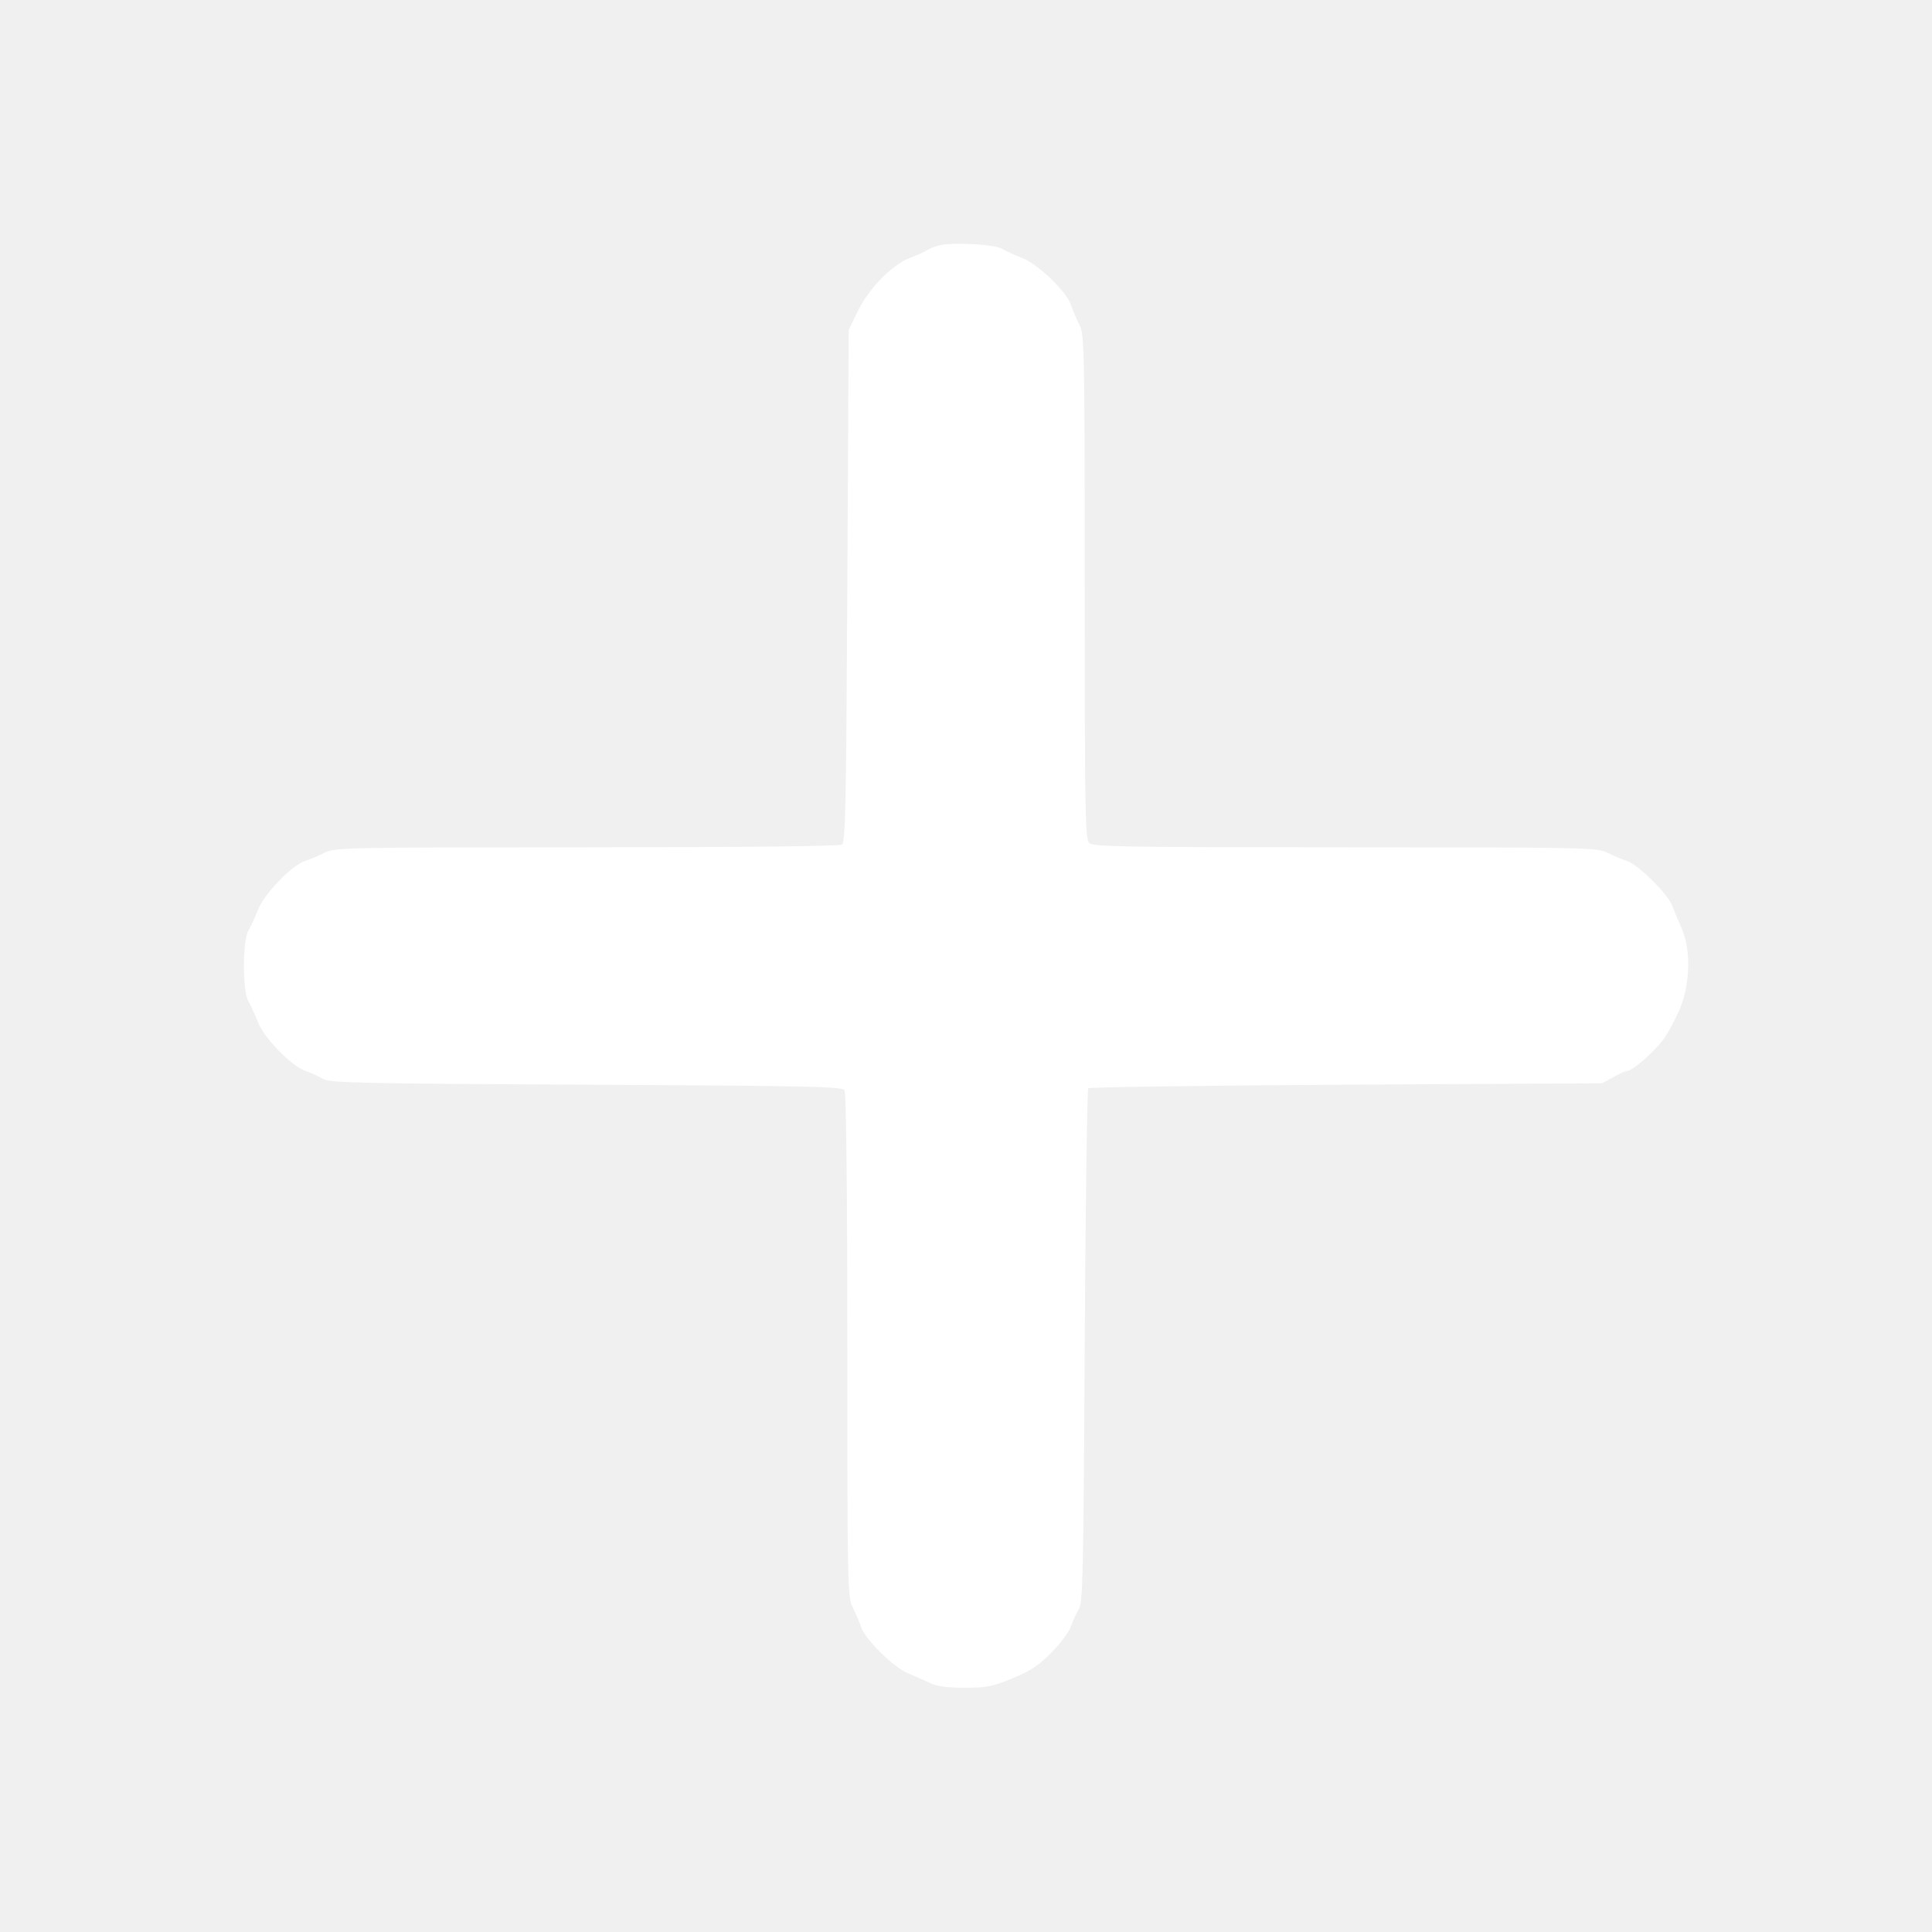
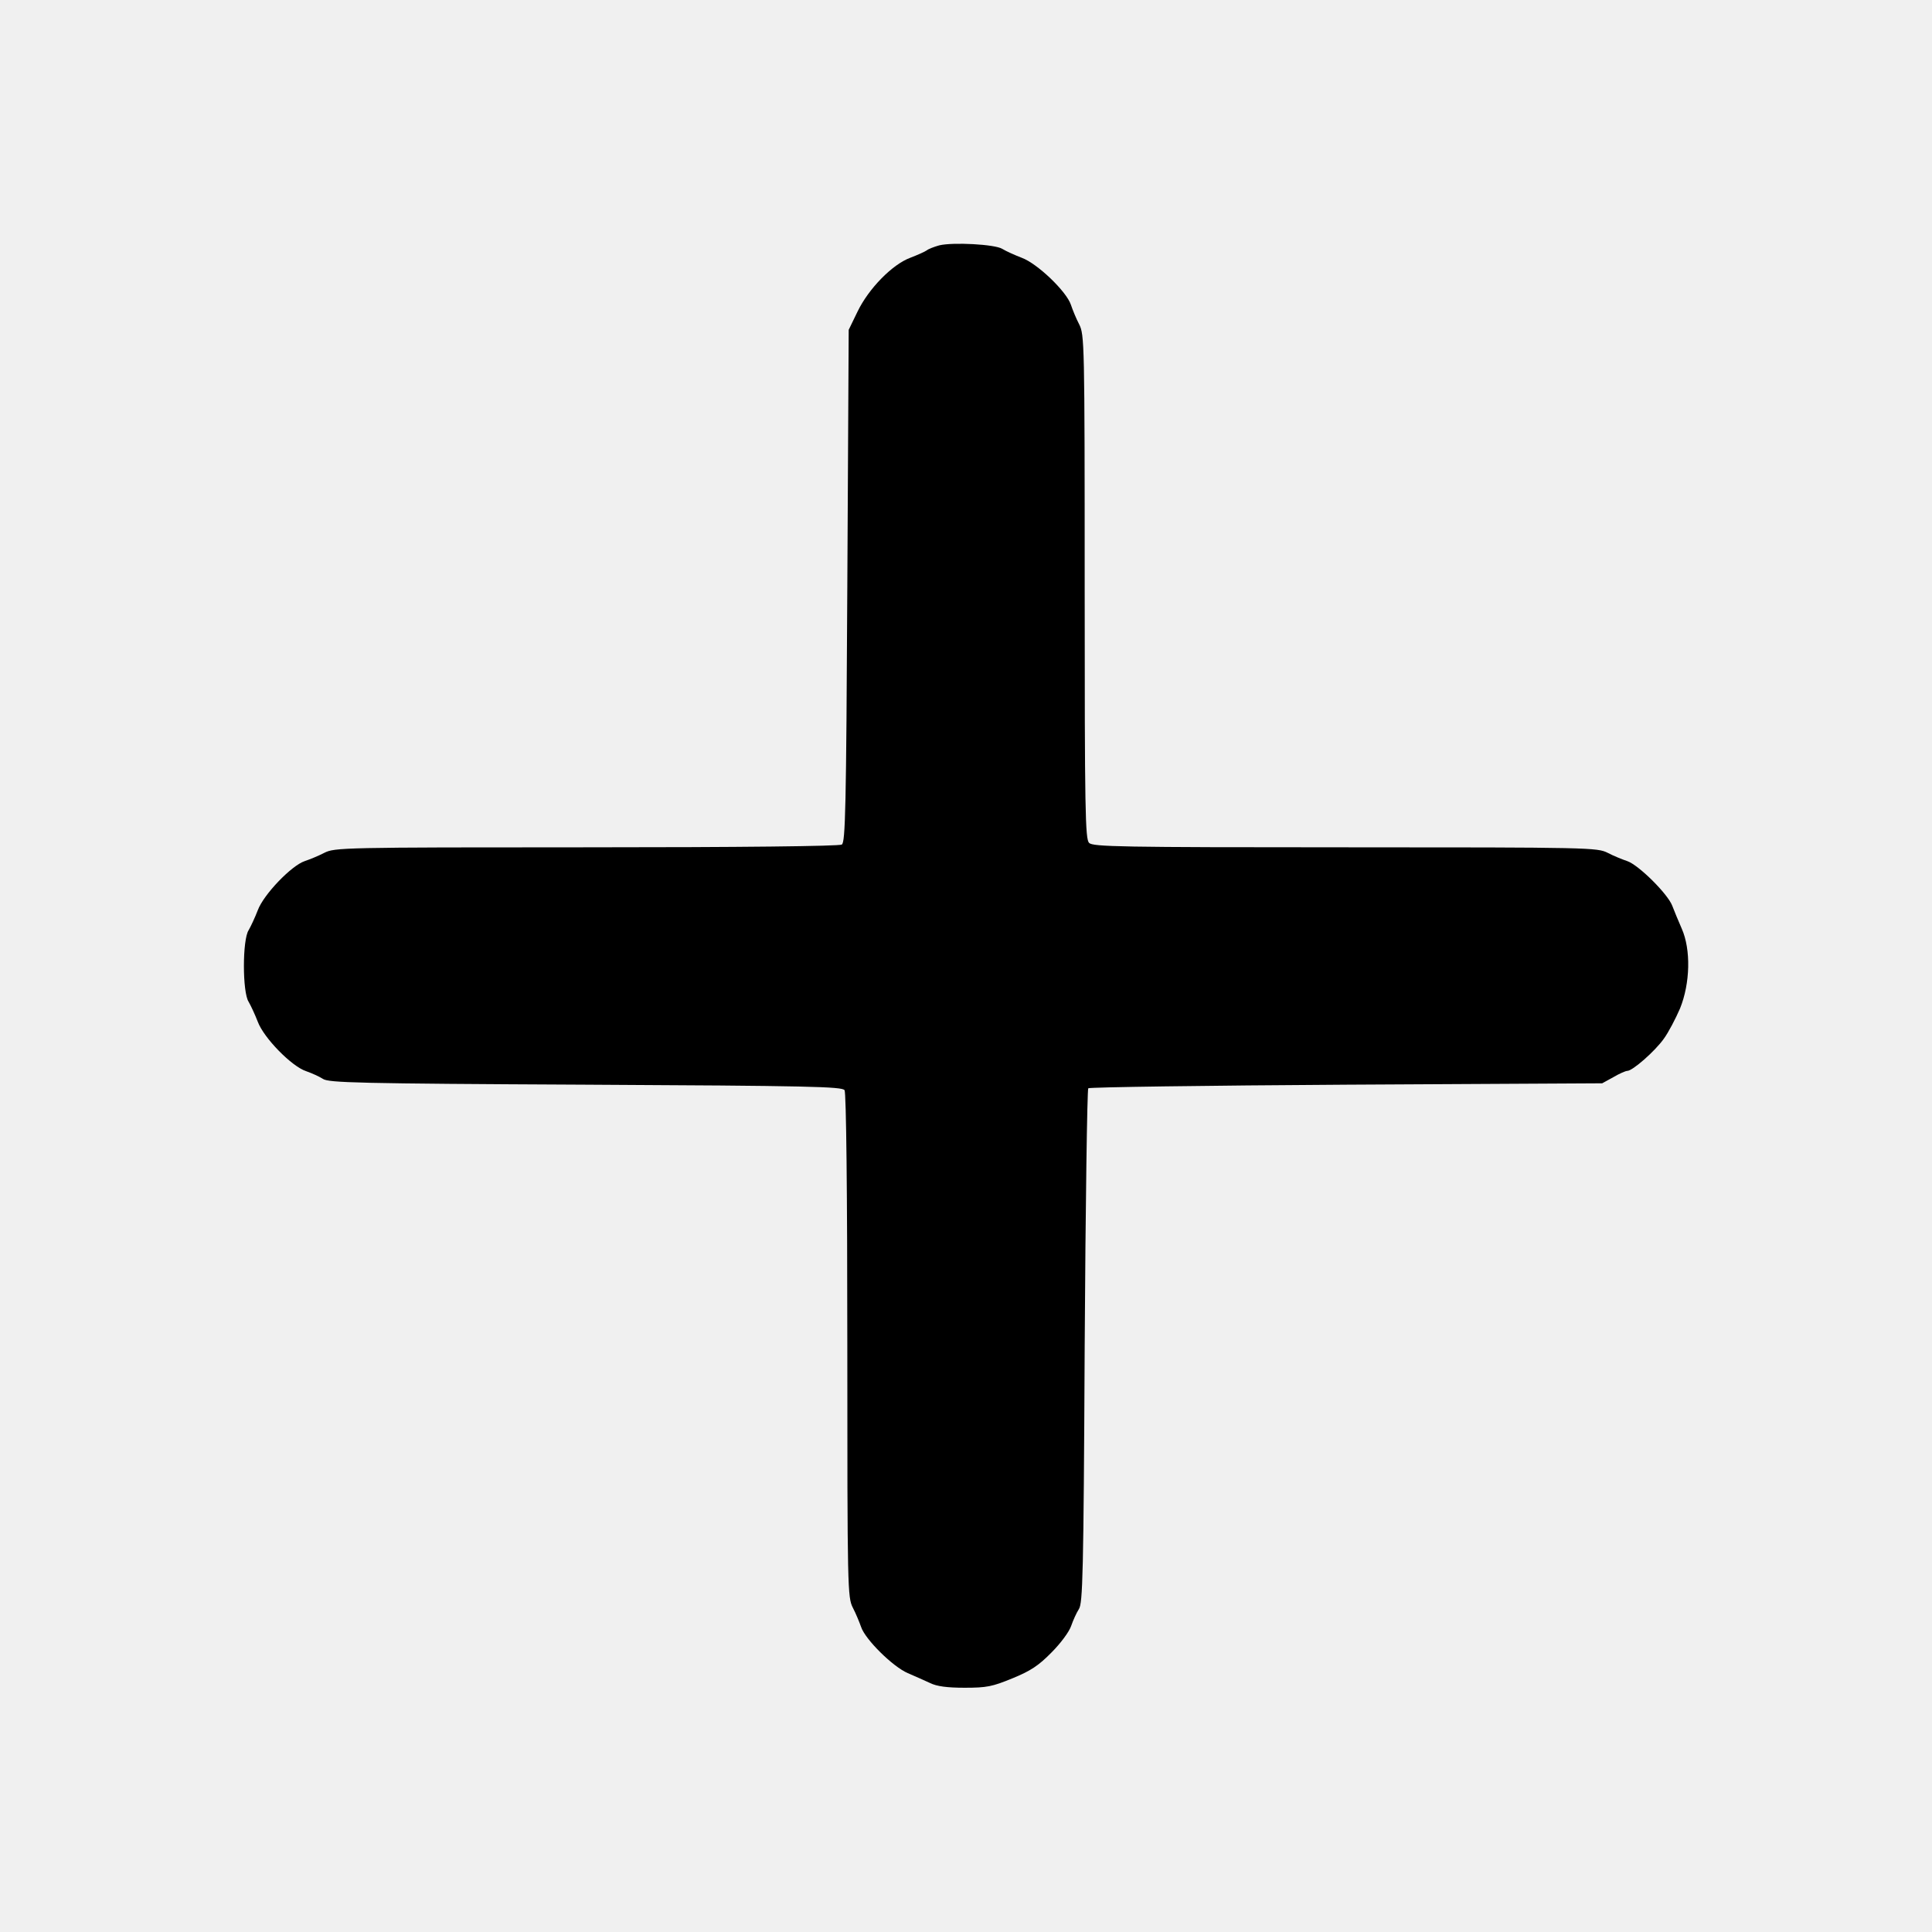
<svg xmlns="http://www.w3.org/2000/svg" version="1.0" width="700pt" height="700pt" viewBox="0 0 700 700" preserveAspectRatio="xMidYMid meet">
-   <g transform="translate(0,700) scale(0.1,-0.1)" fill="#ffffff" stroke="none">
+   <g transform="translate(0,700) scale(0.1,-0.1)" fill="#000000" stroke="none">
    <path d="M3403 6111 c-18 -5 -39 -13 -45 -18 -7 -5 -34 -17 -60 -27 -65 -24 -151 -112 -191 -195 l-32 -66 -5 -928 c-4 -810 -7 -929 -20 -937 -9 -6 -369 -10 -925 -10 -887 0 -912 -1 -950 -20 -21 -11 -53 -24 -71 -30 -48 -16 -149 -121 -170 -178 -10 -26 -25 -58 -33 -72 -23 -34 -23 -226 0 -260 8 -14 23 -46 33 -72 22 -59 123 -162 175 -179 20 -7 47 -19 61 -28 21 -14 124 -17 952 -21 811 -4 930 -7 938 -20 6 -9 10 -369 10 -925 0 -887 1 -912 20 -950 11 -21 24 -53 30 -70 15 -45 115 -144 169 -167 25 -11 62 -27 81 -36 24 -12 62 -17 125 -17 80 0 100 4 173 34 66 27 95 46 142 94 33 33 64 75 71 96 7 20 19 47 28 61 14 21 17 124 21 951 3 510 9 931 13 936 5 4 426 10 935 13 l927 5 40 22 c22 13 45 23 51 23 19 0 100 71 132 116 17 23 43 73 59 110 37 91 40 214 6 290 -12 27 -27 64 -34 82 -16 43 -122 148 -163 162 -18 6 -50 19 -71 30 -38 19 -62 20 -951 20 -816 0 -914 2 -928 16 -14 14 -16 112 -16 928 0 889 -1 913 -20 951 -11 21 -24 53 -30 71 -16 48 -121 149 -178 170 -26 10 -57 24 -70 32 -26 17 -180 25 -229 13z" />
  </g>
</svg>
